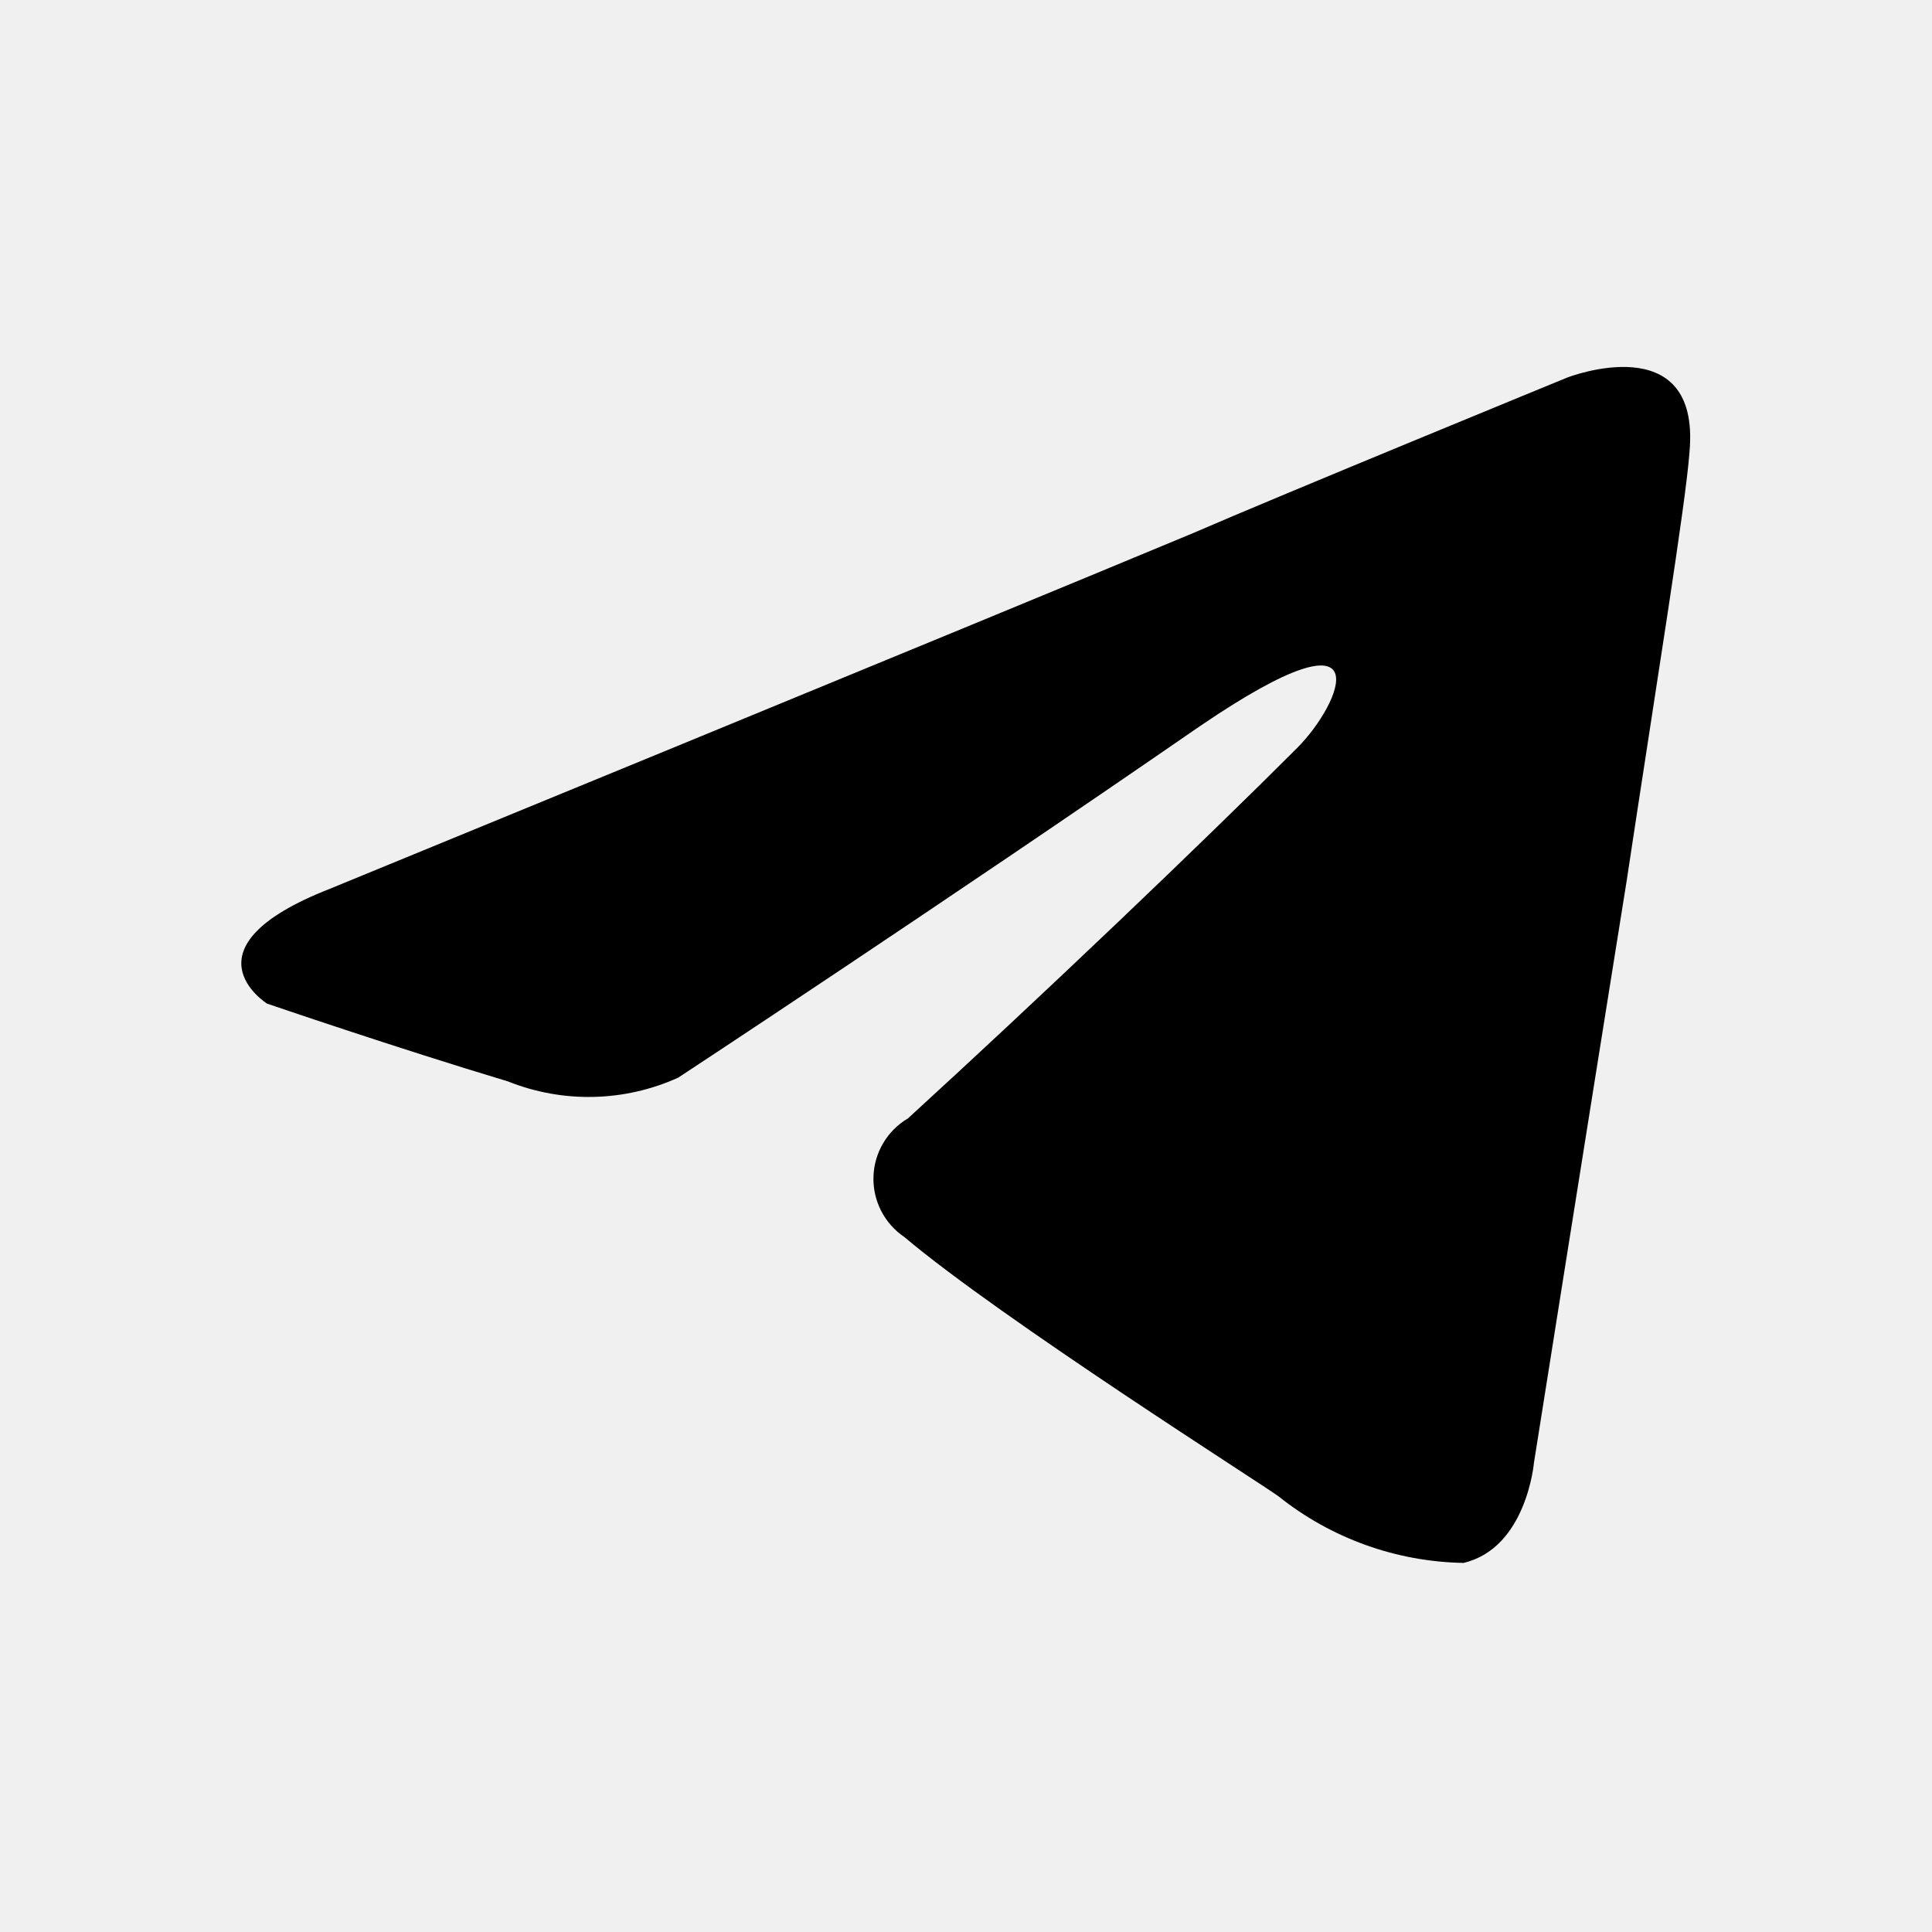
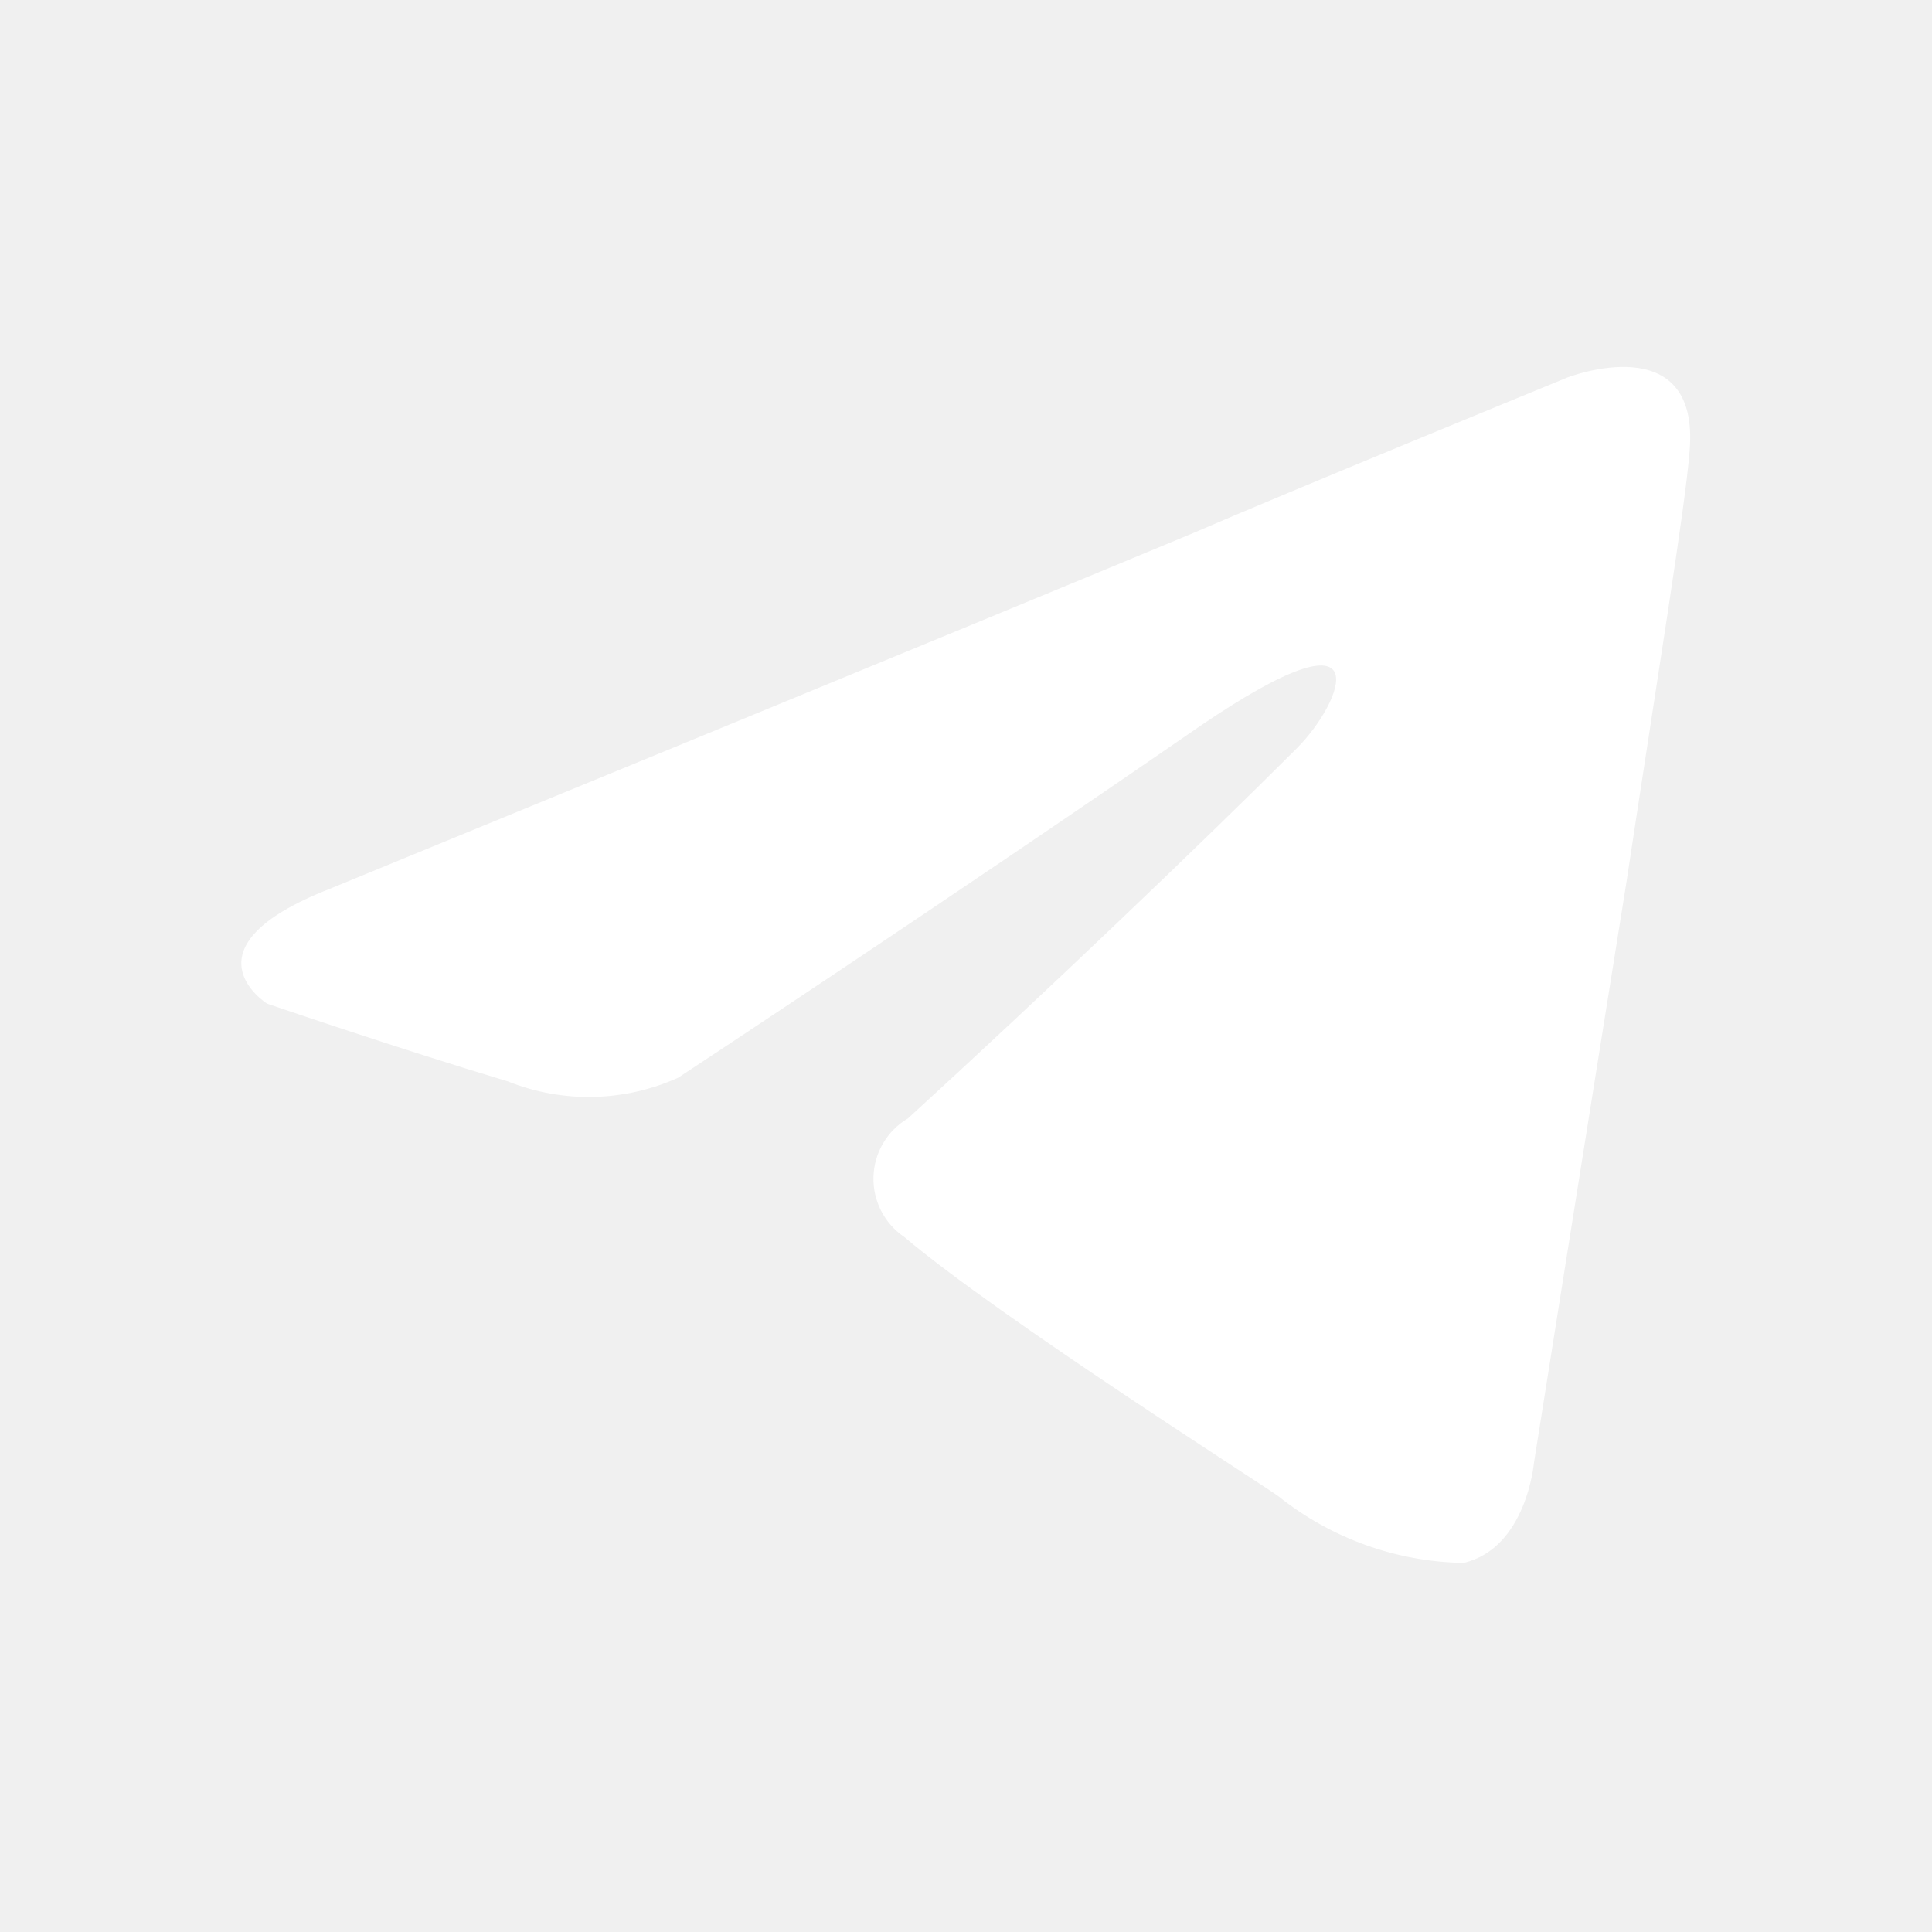
<svg xmlns="http://www.w3.org/2000/svg" viewBox="0 0 24 24">
-   <path d="M16.114,9.291c.552-.552,1.1-1.84-1.2-.276-3.268,2.255-6.489,4.372-6.489,4.372a2.7,2.7,0,0,1-2.117.046c-1.38-.414-2.991-.966-2.991-.966s-1.1-.691.783-1.427c0,0,7.961-3.267,10.722-4.418,1.058-.46,4.647-1.932,4.647-1.932s1.657-.645,1.519.92c-.046.644-.414,2.9-.782,5.338-.553,3.451-1.151,7.225-1.151,7.225s-.092,1.058-.874,1.242a3.787,3.787,0,0,1-2.3-.828c-.184-.138-3.451-2.209-4.648-3.221a.872.872,0,0,1,.046-1.473C12.939,12.375,14.918,10.488,16.114,9.291Z" />
+   <path fill="#ffffff" d="M16.114,9.291c.552-.552,1.1-1.84-1.2-.276-3.268,2.255-6.489,4.372-6.489,4.372a2.7,2.7,0,0,1-2.117.046c-1.38-.414-2.991-.966-2.991-.966s-1.1-.691.783-1.427c0,0,7.961-3.267,10.722-4.418,1.058-.46,4.647-1.932,4.647-1.932s1.657-.645,1.519.92c-.046.644-.414,2.9-.782,5.338-.553,3.451-1.151,7.225-1.151,7.225s-.092,1.058-.874,1.242a3.787,3.787,0,0,1-2.3-.828c-.184-.138-3.451-2.209-4.648-3.221a.872.872,0,0,1,.046-1.473C12.939,12.375,14.918,10.488,16.114,9.291Z" />
</svg>
